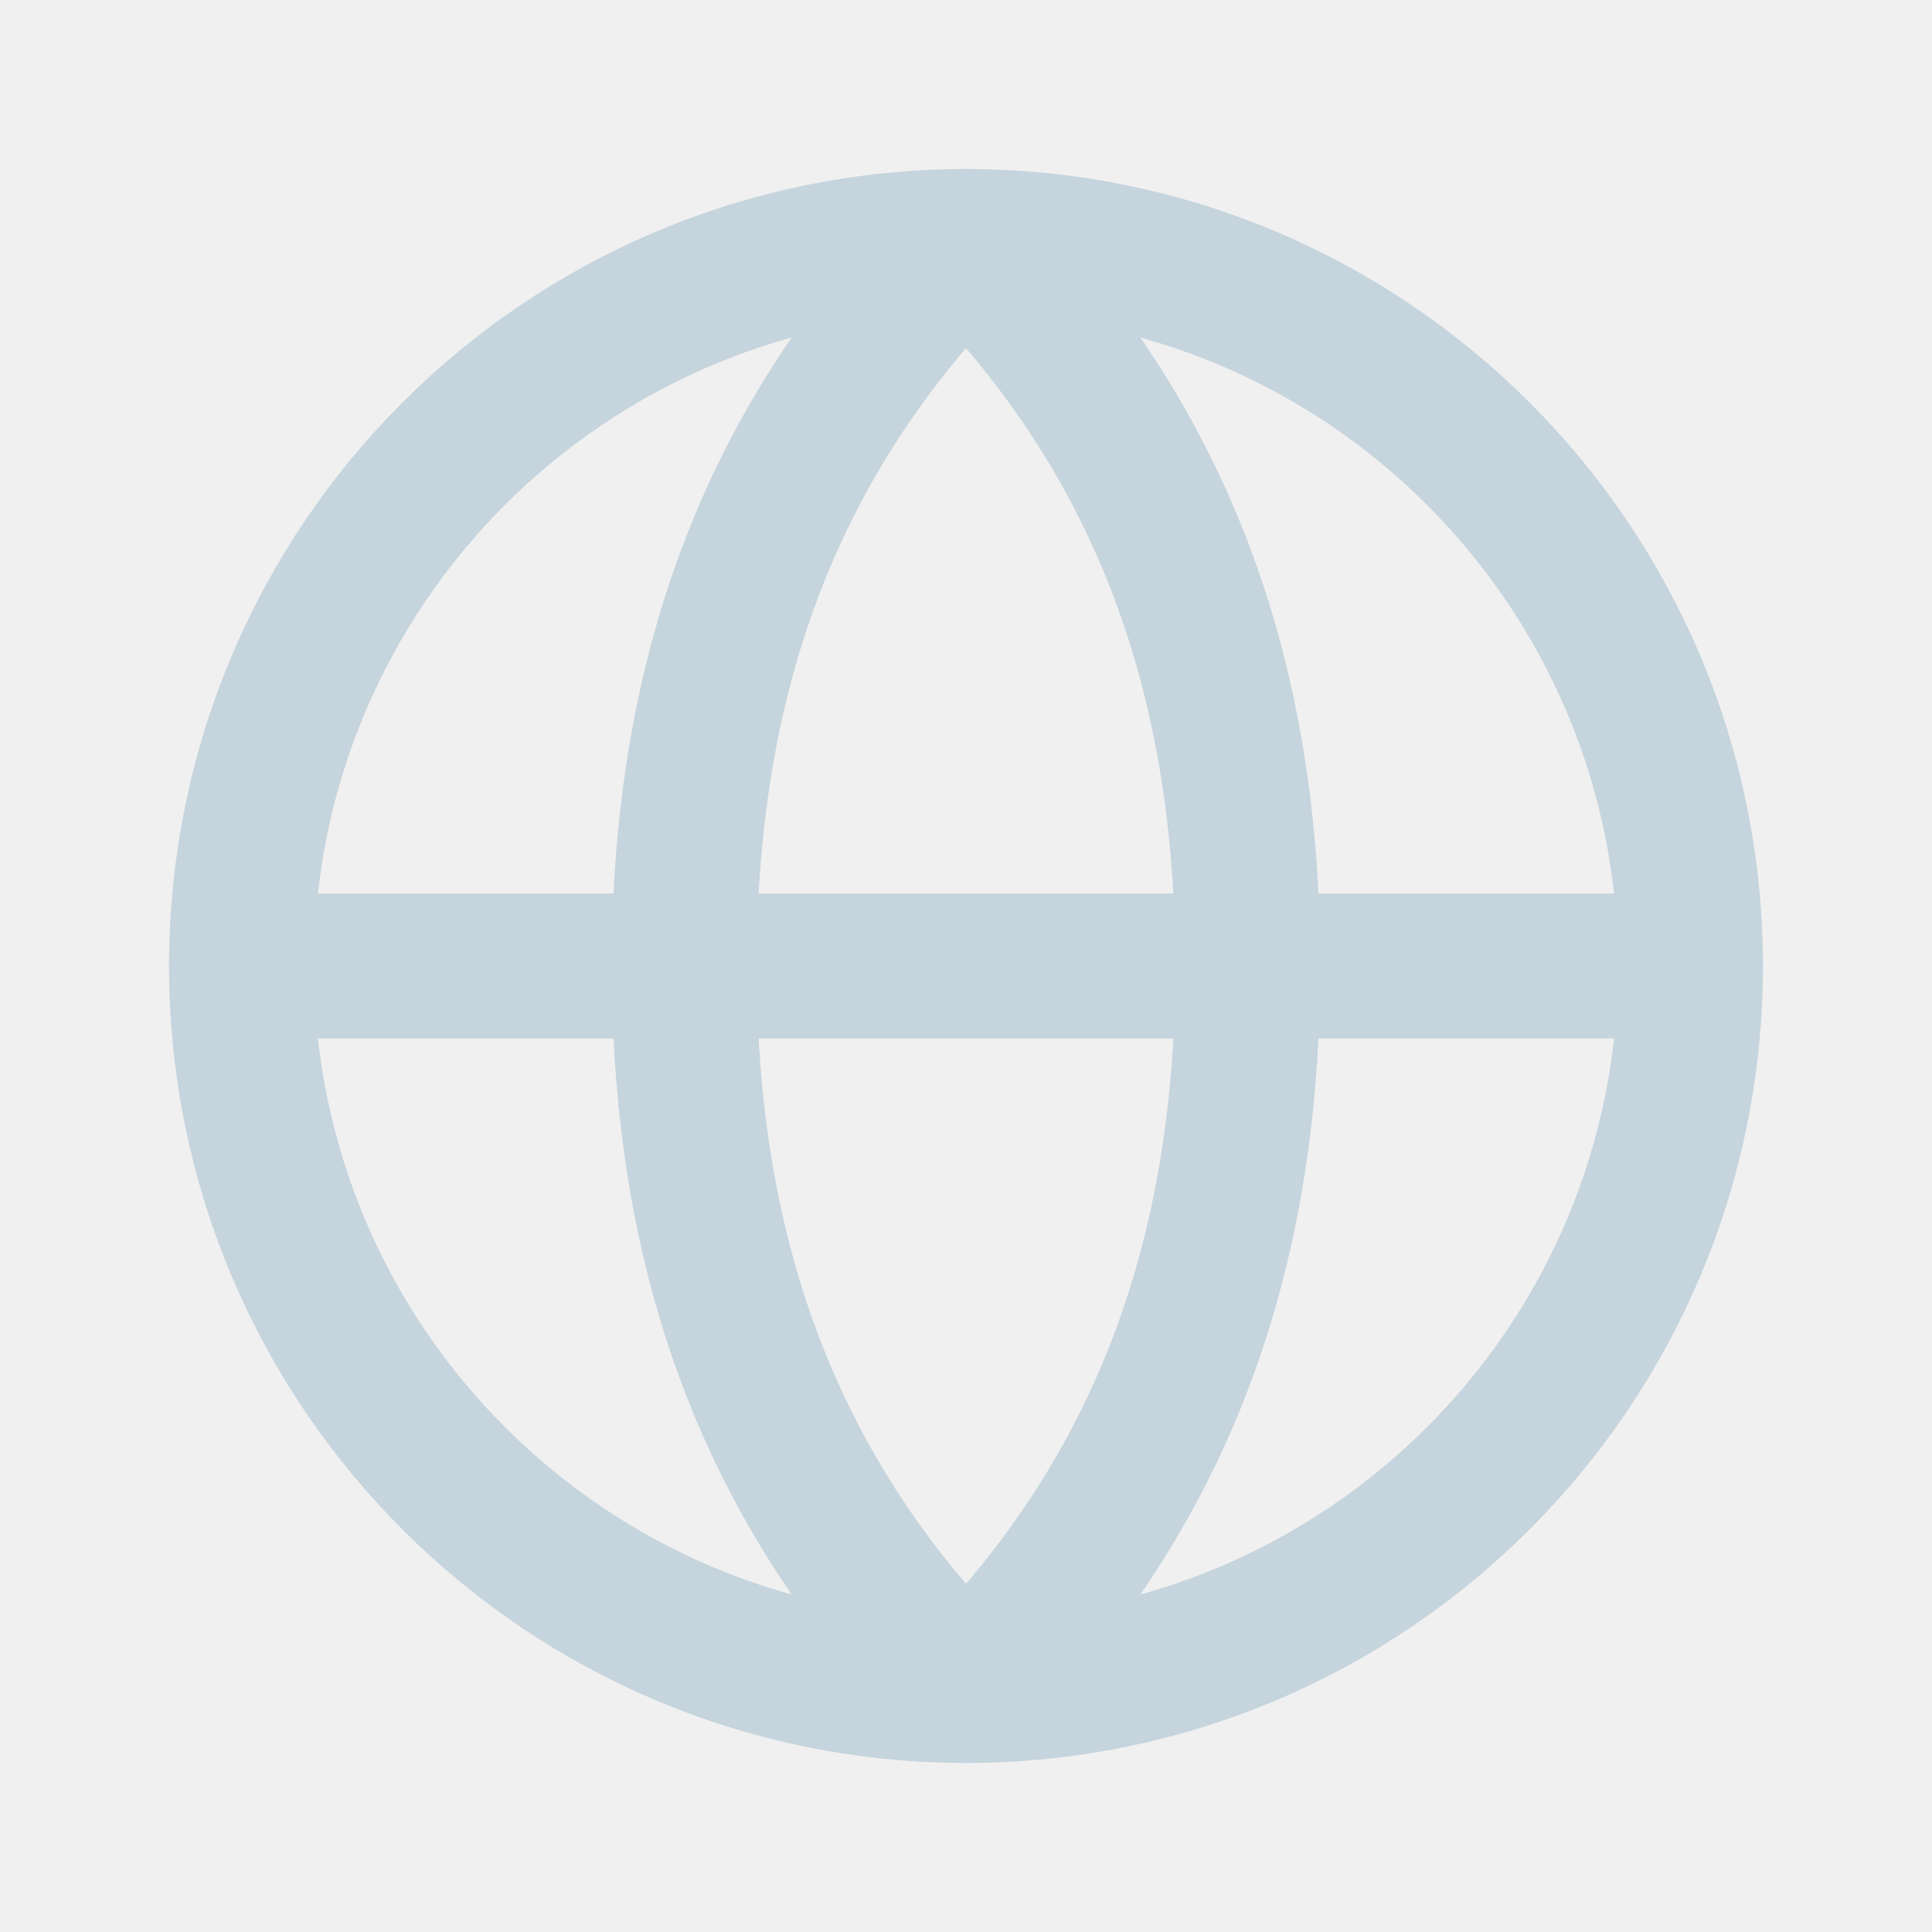
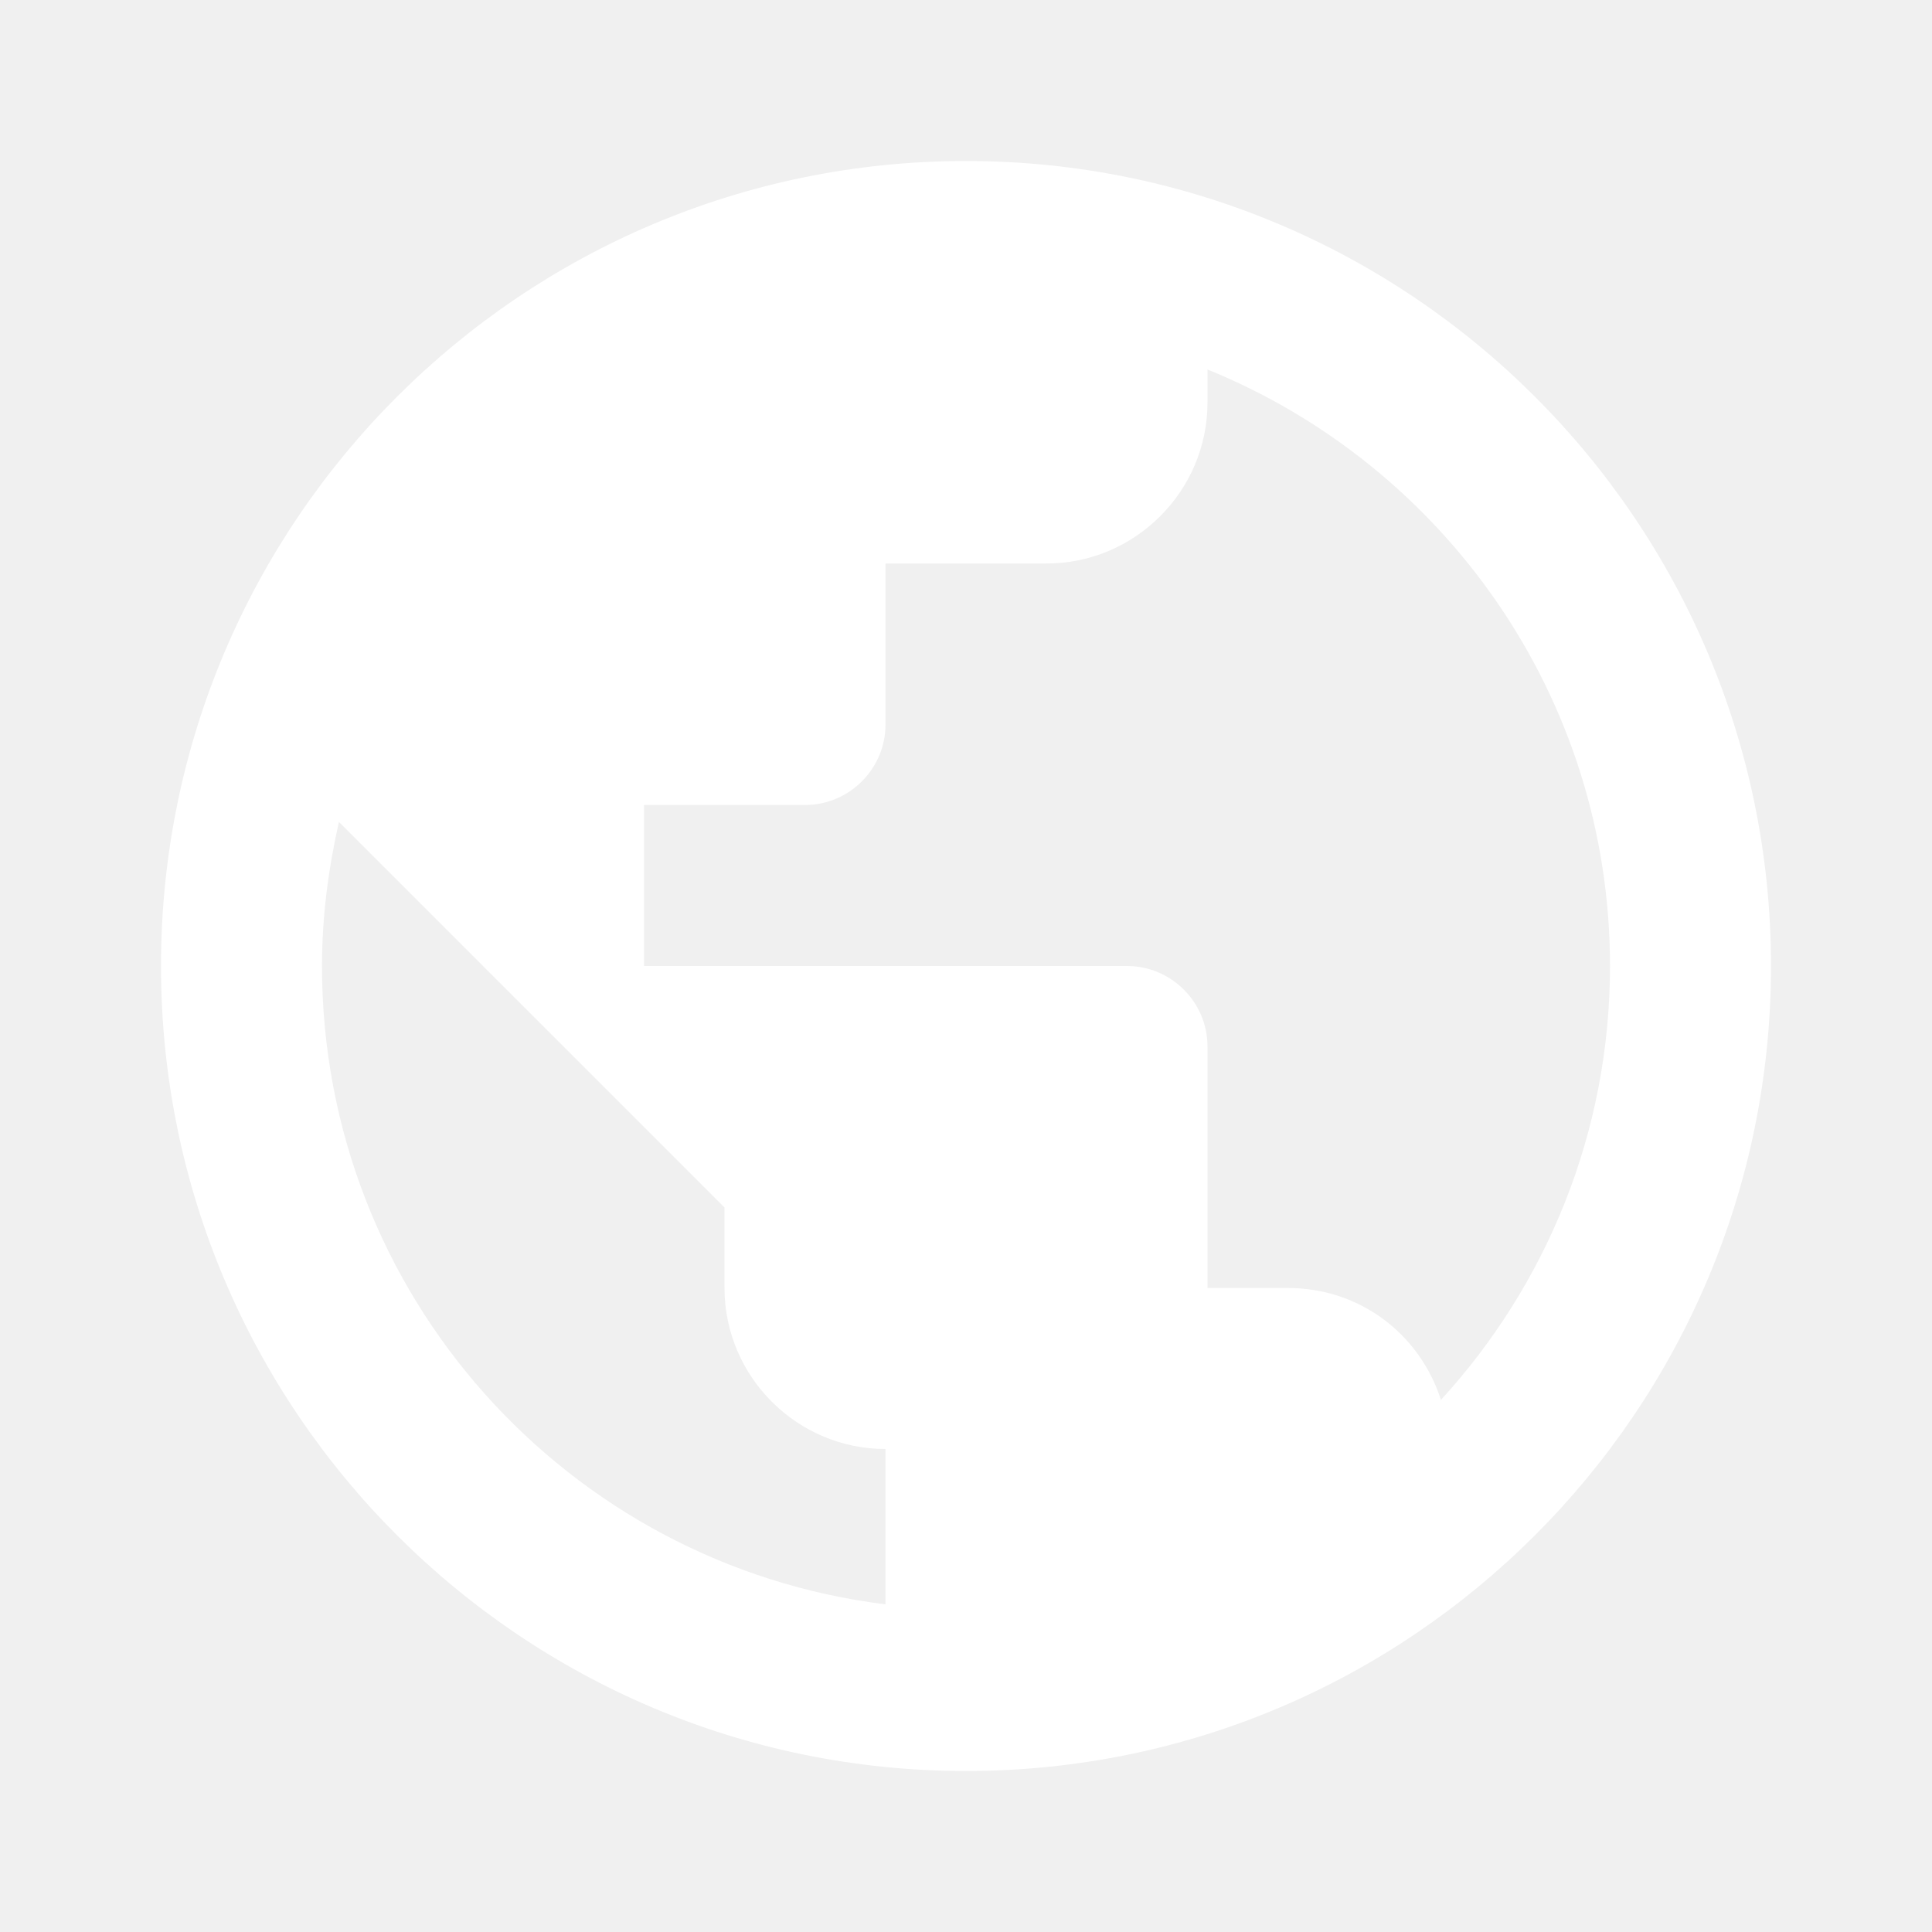
- <svg xmlns="http://www.w3.org/2000/svg" width="24" height="24" viewBox="0 0 24 24" fill="none" stroke="#c5d4dd" stroke-width="1.8" stroke-linecap="round" stroke-linejoin="round">
-   <circle cx="12" cy="12" r="9" />
-   <path d="M3 12h18M12 3c2.5 2.5 3.5 5.5 3.5 9s-1 6.5-3.5 9c-2.5-2.5-3.5-5.5-3.5-9S9.5 5.5 12 3z" />
+ <svg xmlns="http://www.w3.org/2000/svg" width="24" height="24" viewBox="0 0 24 24">
+   <path fill="#ffffff" d="M12 2C6.48 2 2 6.48 2 12s4.48 10 10 10 10-4.48 10-10S17.52 2 12 2zm-1 17.93c-3.95-.49-7-3.85-7-7.93 0-.62.08-1.21.21-1.79L9 15v1c0 1.1.9 2 2 2v1.93zm6.9-2.54c-.26-.81-1-1.39-1.9-1.39h-1v-3c0-.55-.45-1-1-1H8v-2h2c.55 0 1-.45 1-1V7h2c1.1 0 2-.9 2-2v-.41c2.93 1.19 5 4.06 5 7.41 0 2.08-.8 3.97-2.1 5.39z" />
</svg>
